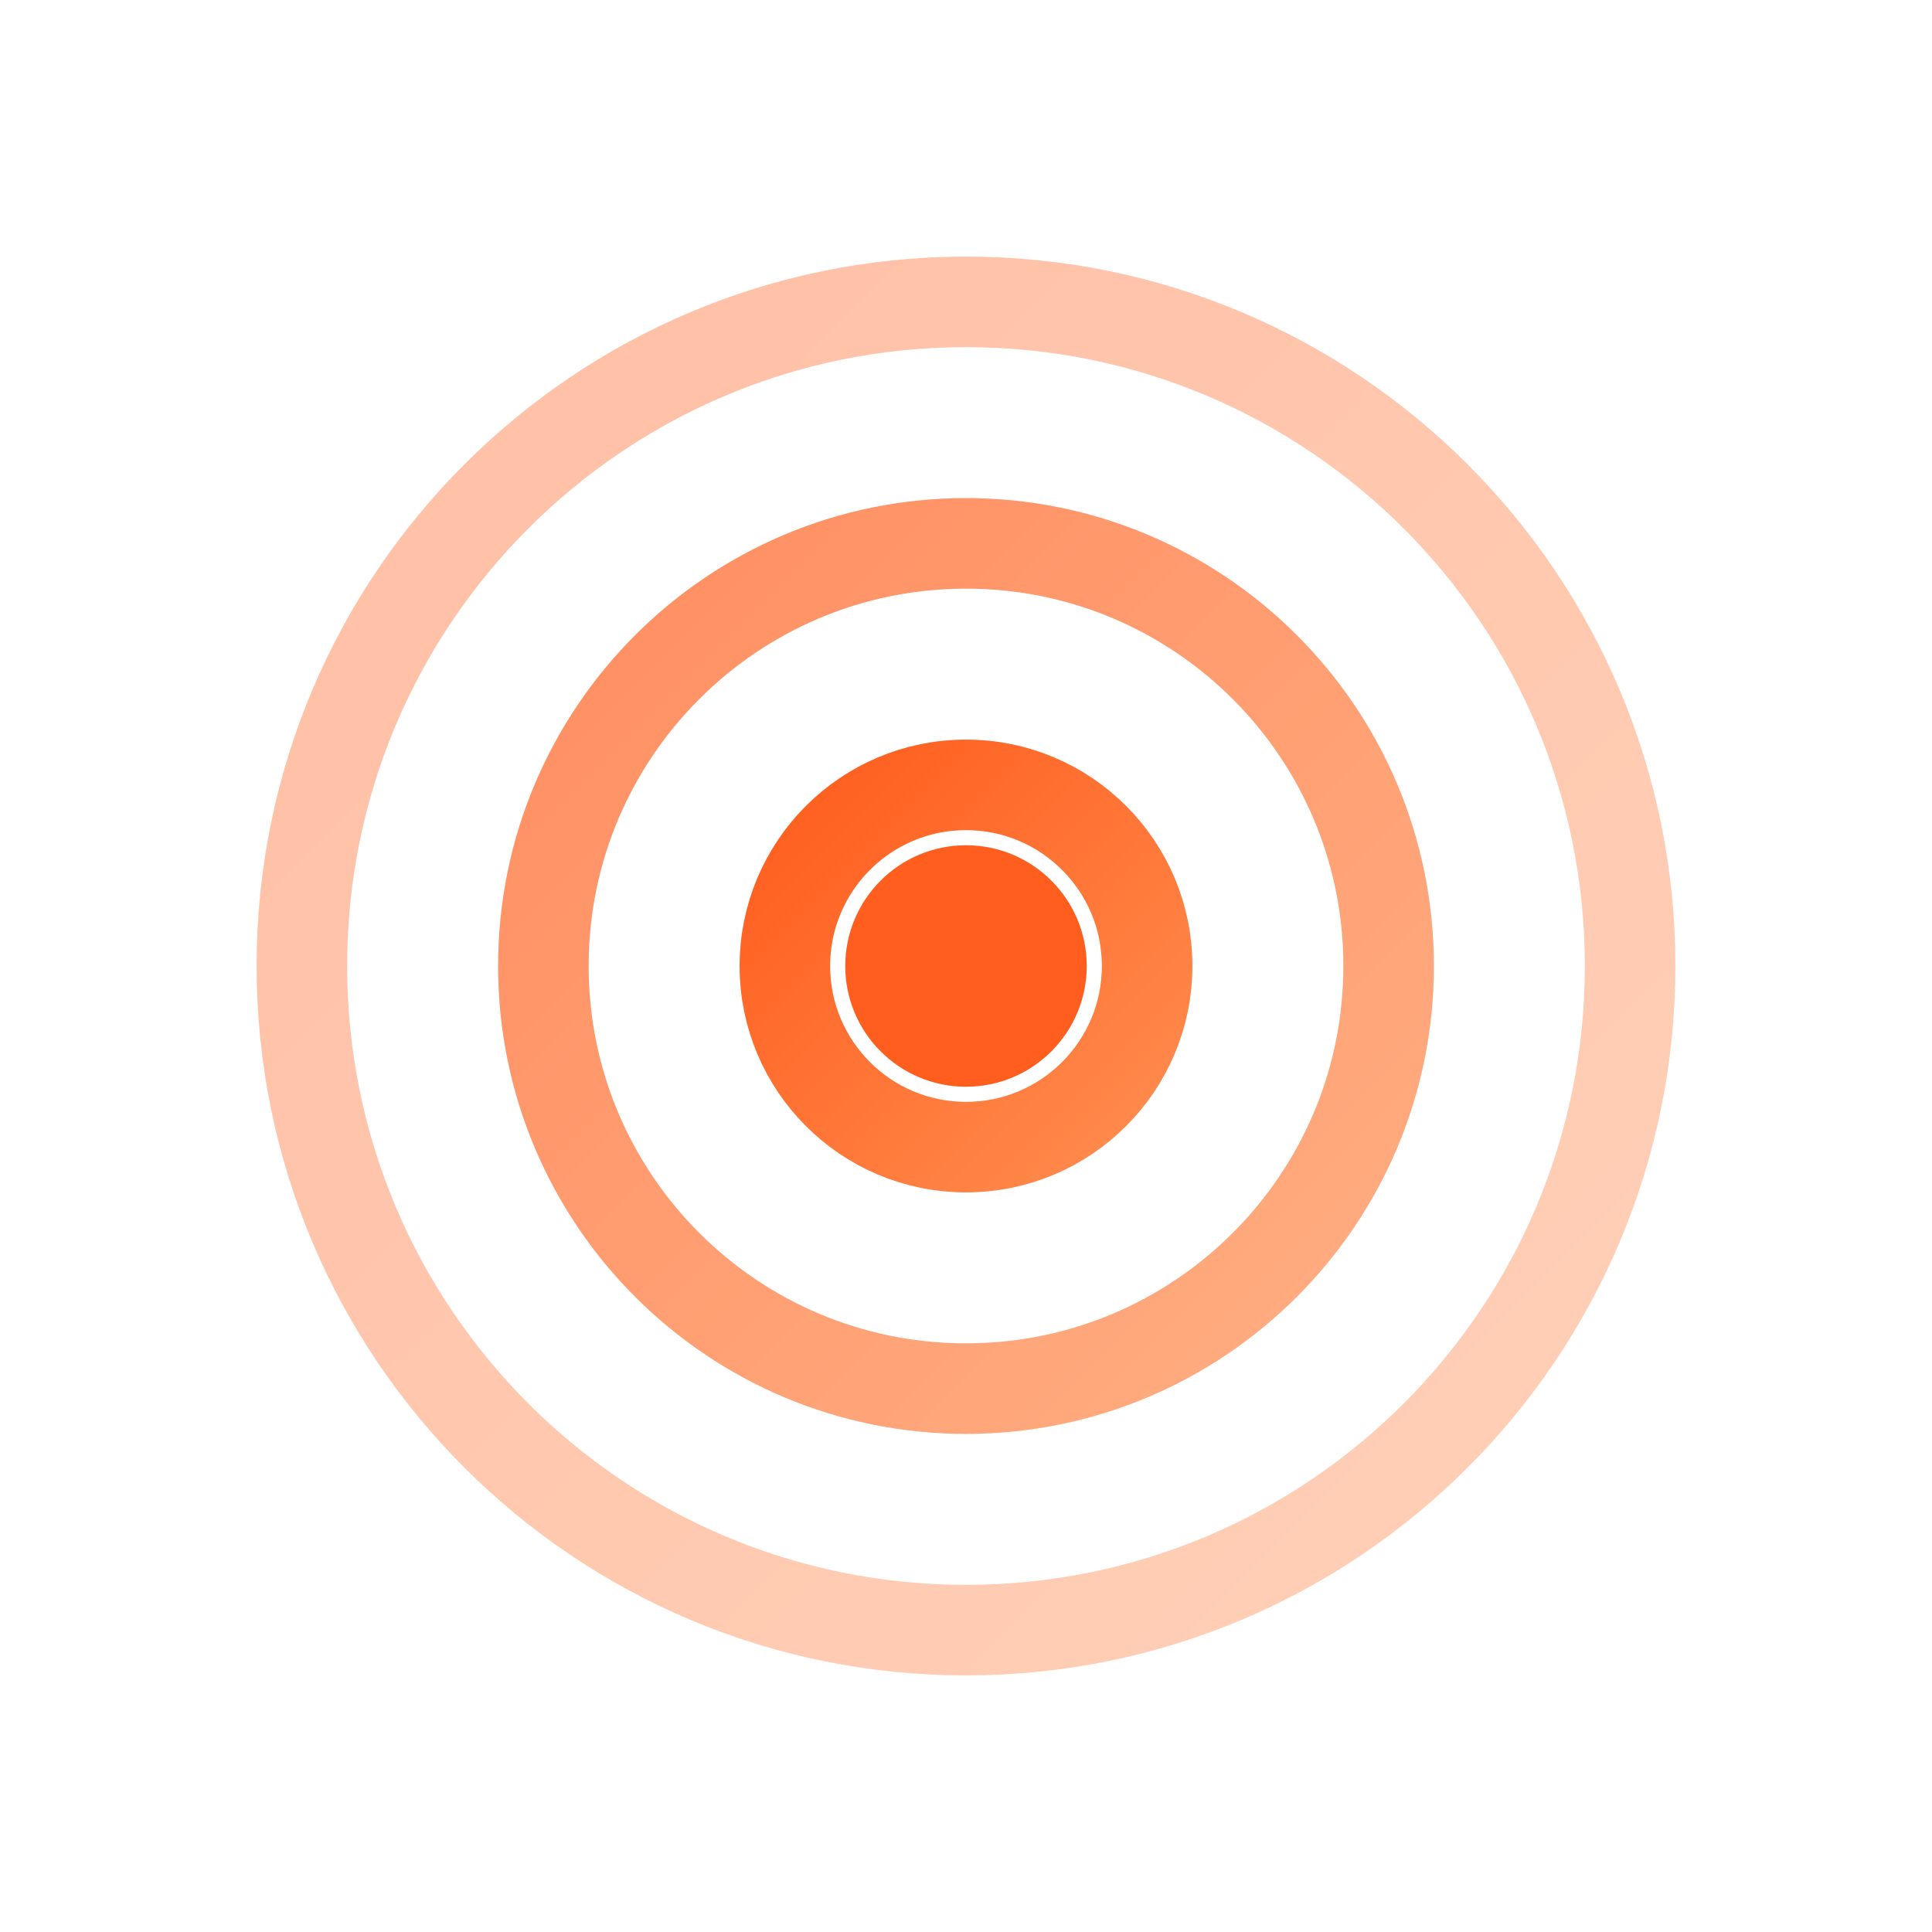
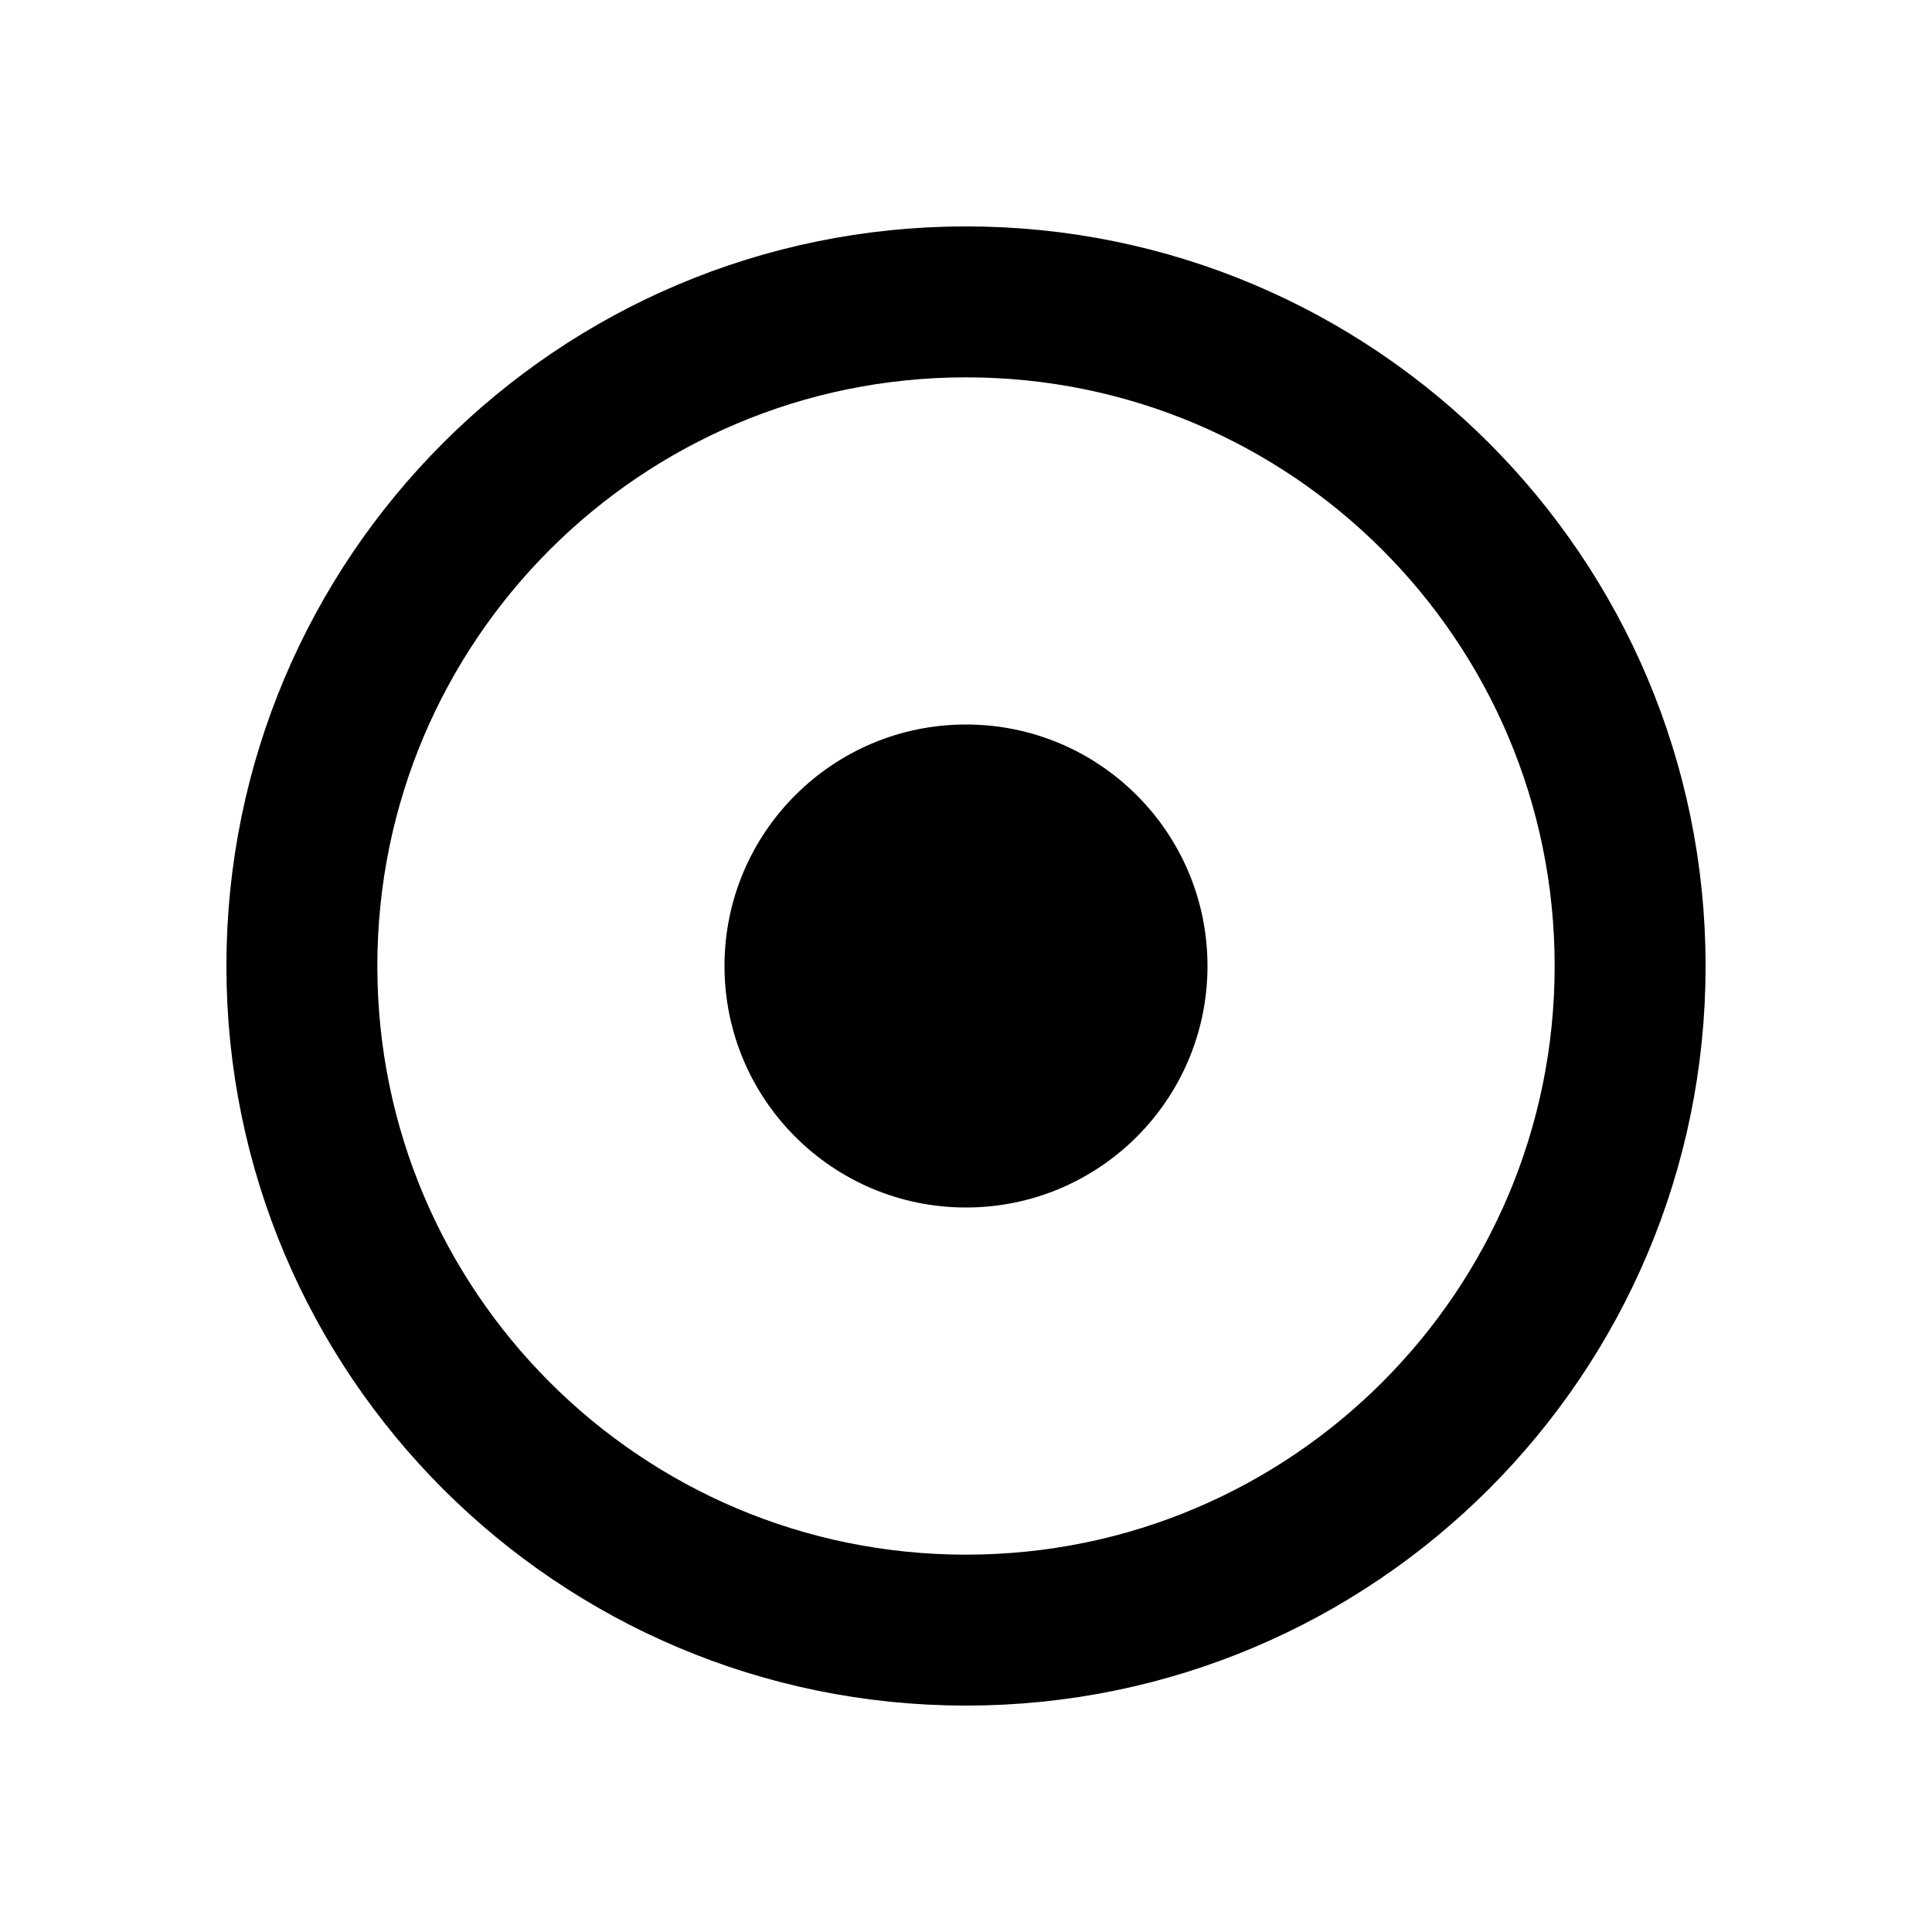
<svg xmlns="http://www.w3.org/2000/svg" viewBox="0 0 32 32" fill="none">
-   <defs>
-     <linearGradient id="aibc-grad" x1="0%" y1="0%" x2="100%" y2="100%">
-       <stop offset="0%" stop-color="#FF5E1E" />
-       <stop offset="100%" stop-color="#FF8B4D" />
-     </linearGradient>
-   </defs>
-   <circle cx="16" cy="16" r="11" stroke="url(#aibc-grad)" stroke-width="1.5" opacity="0.4" />
-   <circle cx="16" cy="16" r="7" stroke="url(#aibc-grad)" stroke-width="1.5" opacity="0.7" />
-   <circle cx="16" cy="16" r="3" stroke="url(#aibc-grad)" stroke-width="1.5" />
-   <circle cx="16" cy="16" r="2" fill="#FF5E1E" />
+   <circle cx="16" cy="16" r="11" fill="none" stroke="#000000" stroke-width="2.5" />
+   <circle cx="16" cy="16" r="4" fill="#000000" />
</svg>
